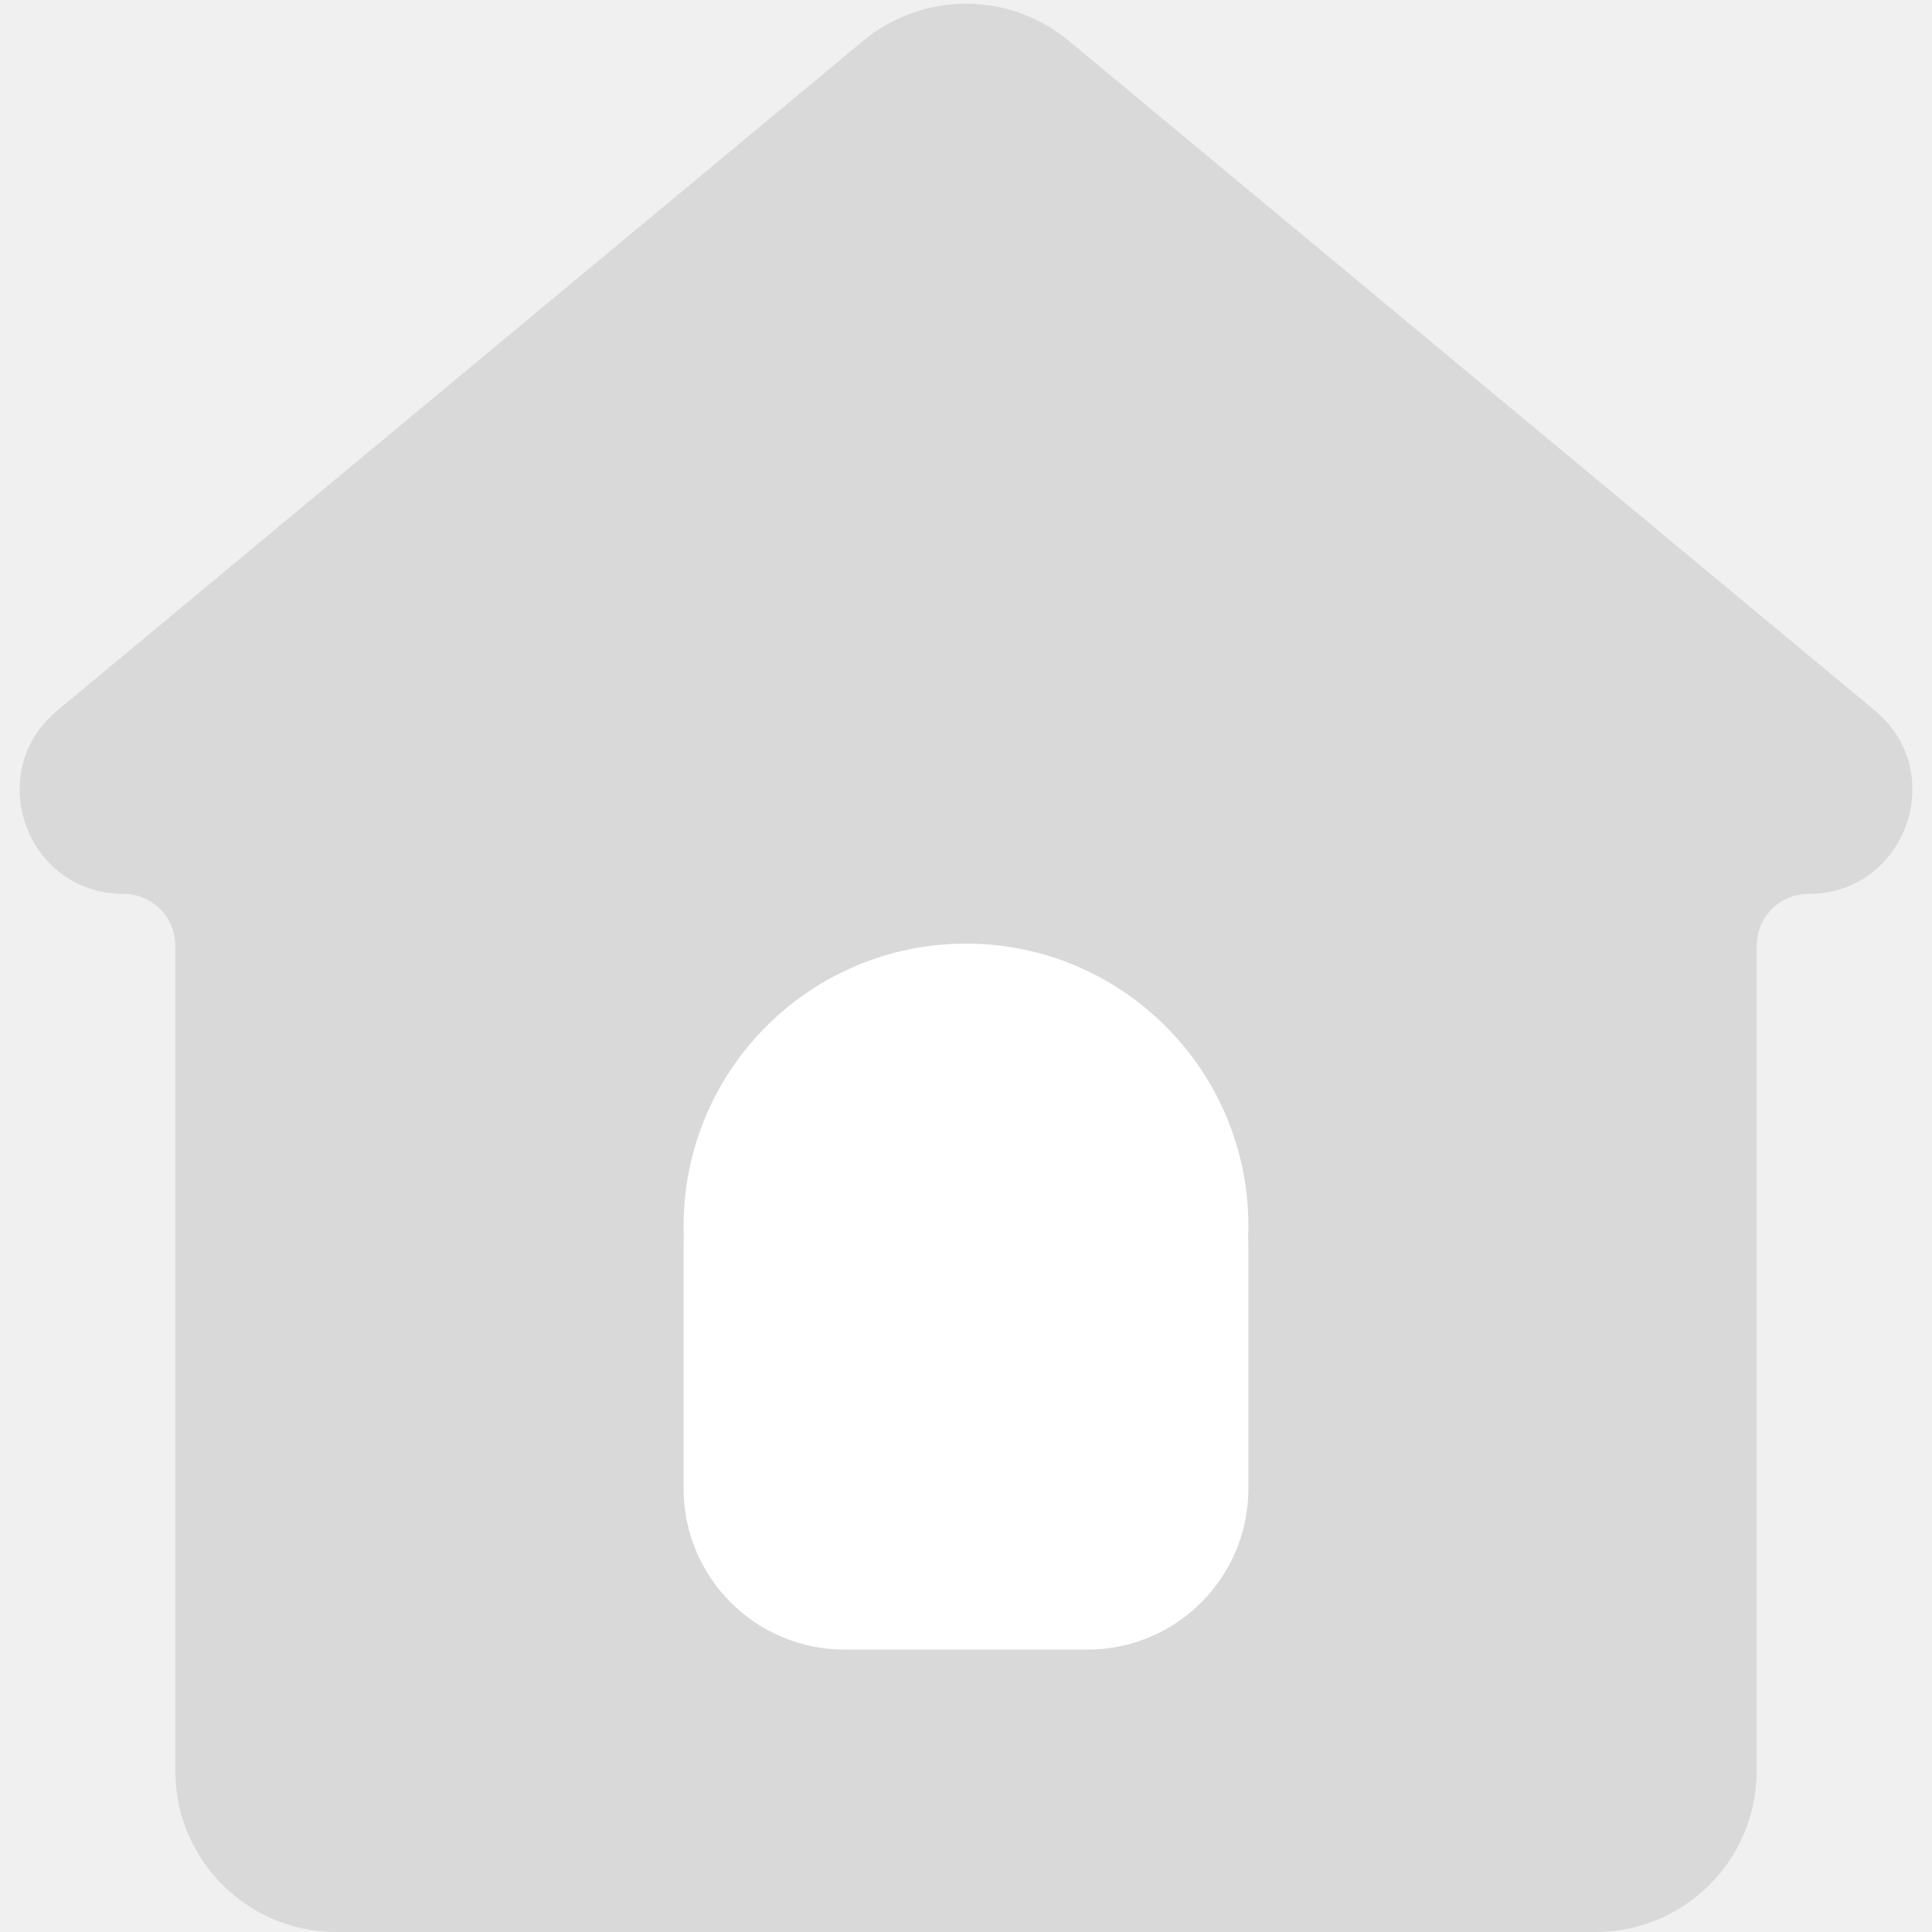
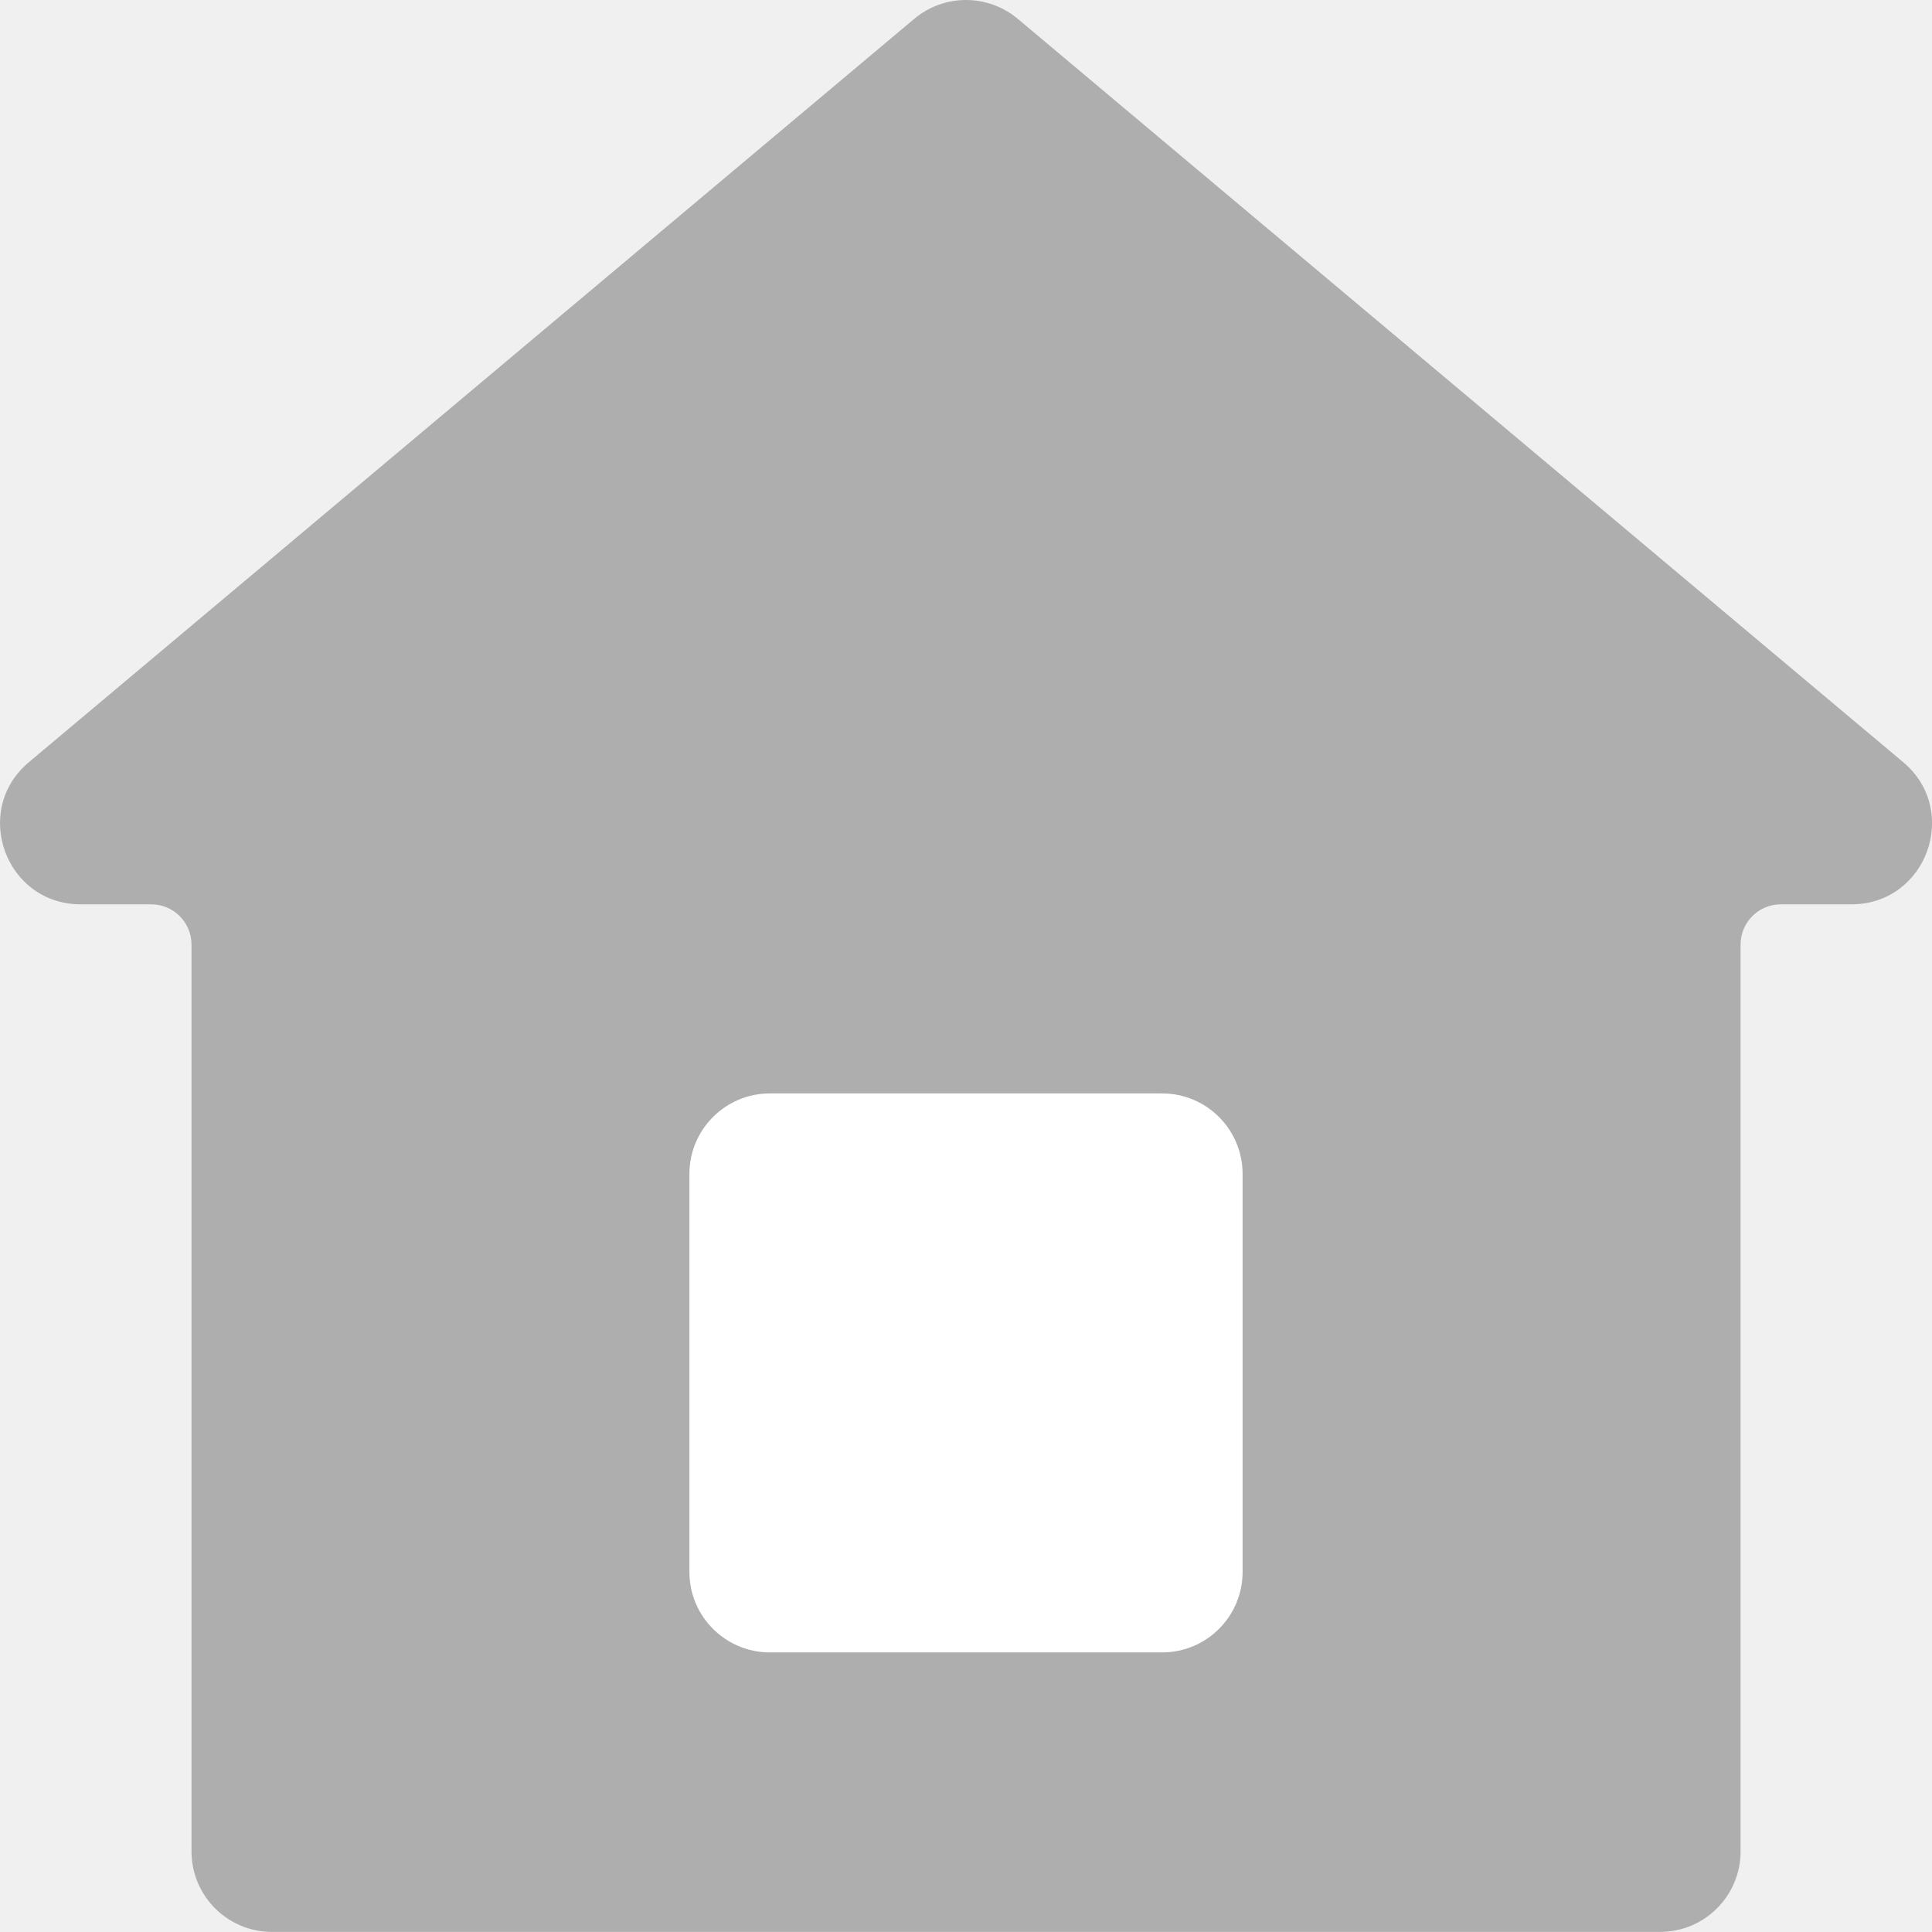
- <svg xmlns="http://www.w3.org/2000/svg" width="12" height="12" viewBox="0 0 12 12" fill="none">
-   <rect x="3.369" y="9.369" width="5.262" height="0.877" fill="#D9D9D9" />
-   <path fill-rule="evenodd" clip-rule="evenodd" d="M11.645 4.413L6.639 0.254C6.269 -0.054 5.731 -0.054 5.361 0.254L0.356 4.413C-0.108 4.798 0.164 5.552 0.767 5.552C0.945 5.552 1.089 5.696 1.089 5.874V11C1.089 11.552 1.537 12 2.089 12L3.369 12H8.631L9.911 12C10.463 12 10.911 11.552 10.911 11V5.874C10.911 5.696 11.055 5.552 11.233 5.552C11.836 5.552 12.108 4.798 11.645 4.413Z" fill="#D9D9D9" />
-   <circle cx="6" cy="7.615" r="1.754" fill="white" />
-   <rect x="4.246" y="6.738" width="3.508" height="3.508" rx="1" fill="white" />
+ <svg xmlns="http://www.w3.org/2000/svg" width="24" height="24" viewBox="0 0 24 24" fill="none">
+   <rect x="6.846" y="18.791" width="10.309" height="1.736" fill="#AEAEAE" />
+   <path fill-rule="evenodd" clip-rule="evenodd" d="M23.642 9.468L12.643 0.234C12.271 -0.078 11.729 -0.078 11.357 0.234L0.359 9.468C-0.356 10.068 0.069 11.234 1.002 11.234H1.879C2.155 11.234 2.379 11.458 2.379 11.734V22.999C2.379 23.552 2.827 23.999 3.379 23.999H20.622C21.174 23.999 21.622 23.552 21.622 22.999V11.734C21.622 11.458 21.845 11.234 22.122 11.234H22.999C23.932 11.234 24.357 10.068 23.642 9.468Z" fill="#AEAEAE" />
+   <rect x="8.564" y="13.583" width="6.872" height="6.944" rx="1" fill="white" />
</svg>
